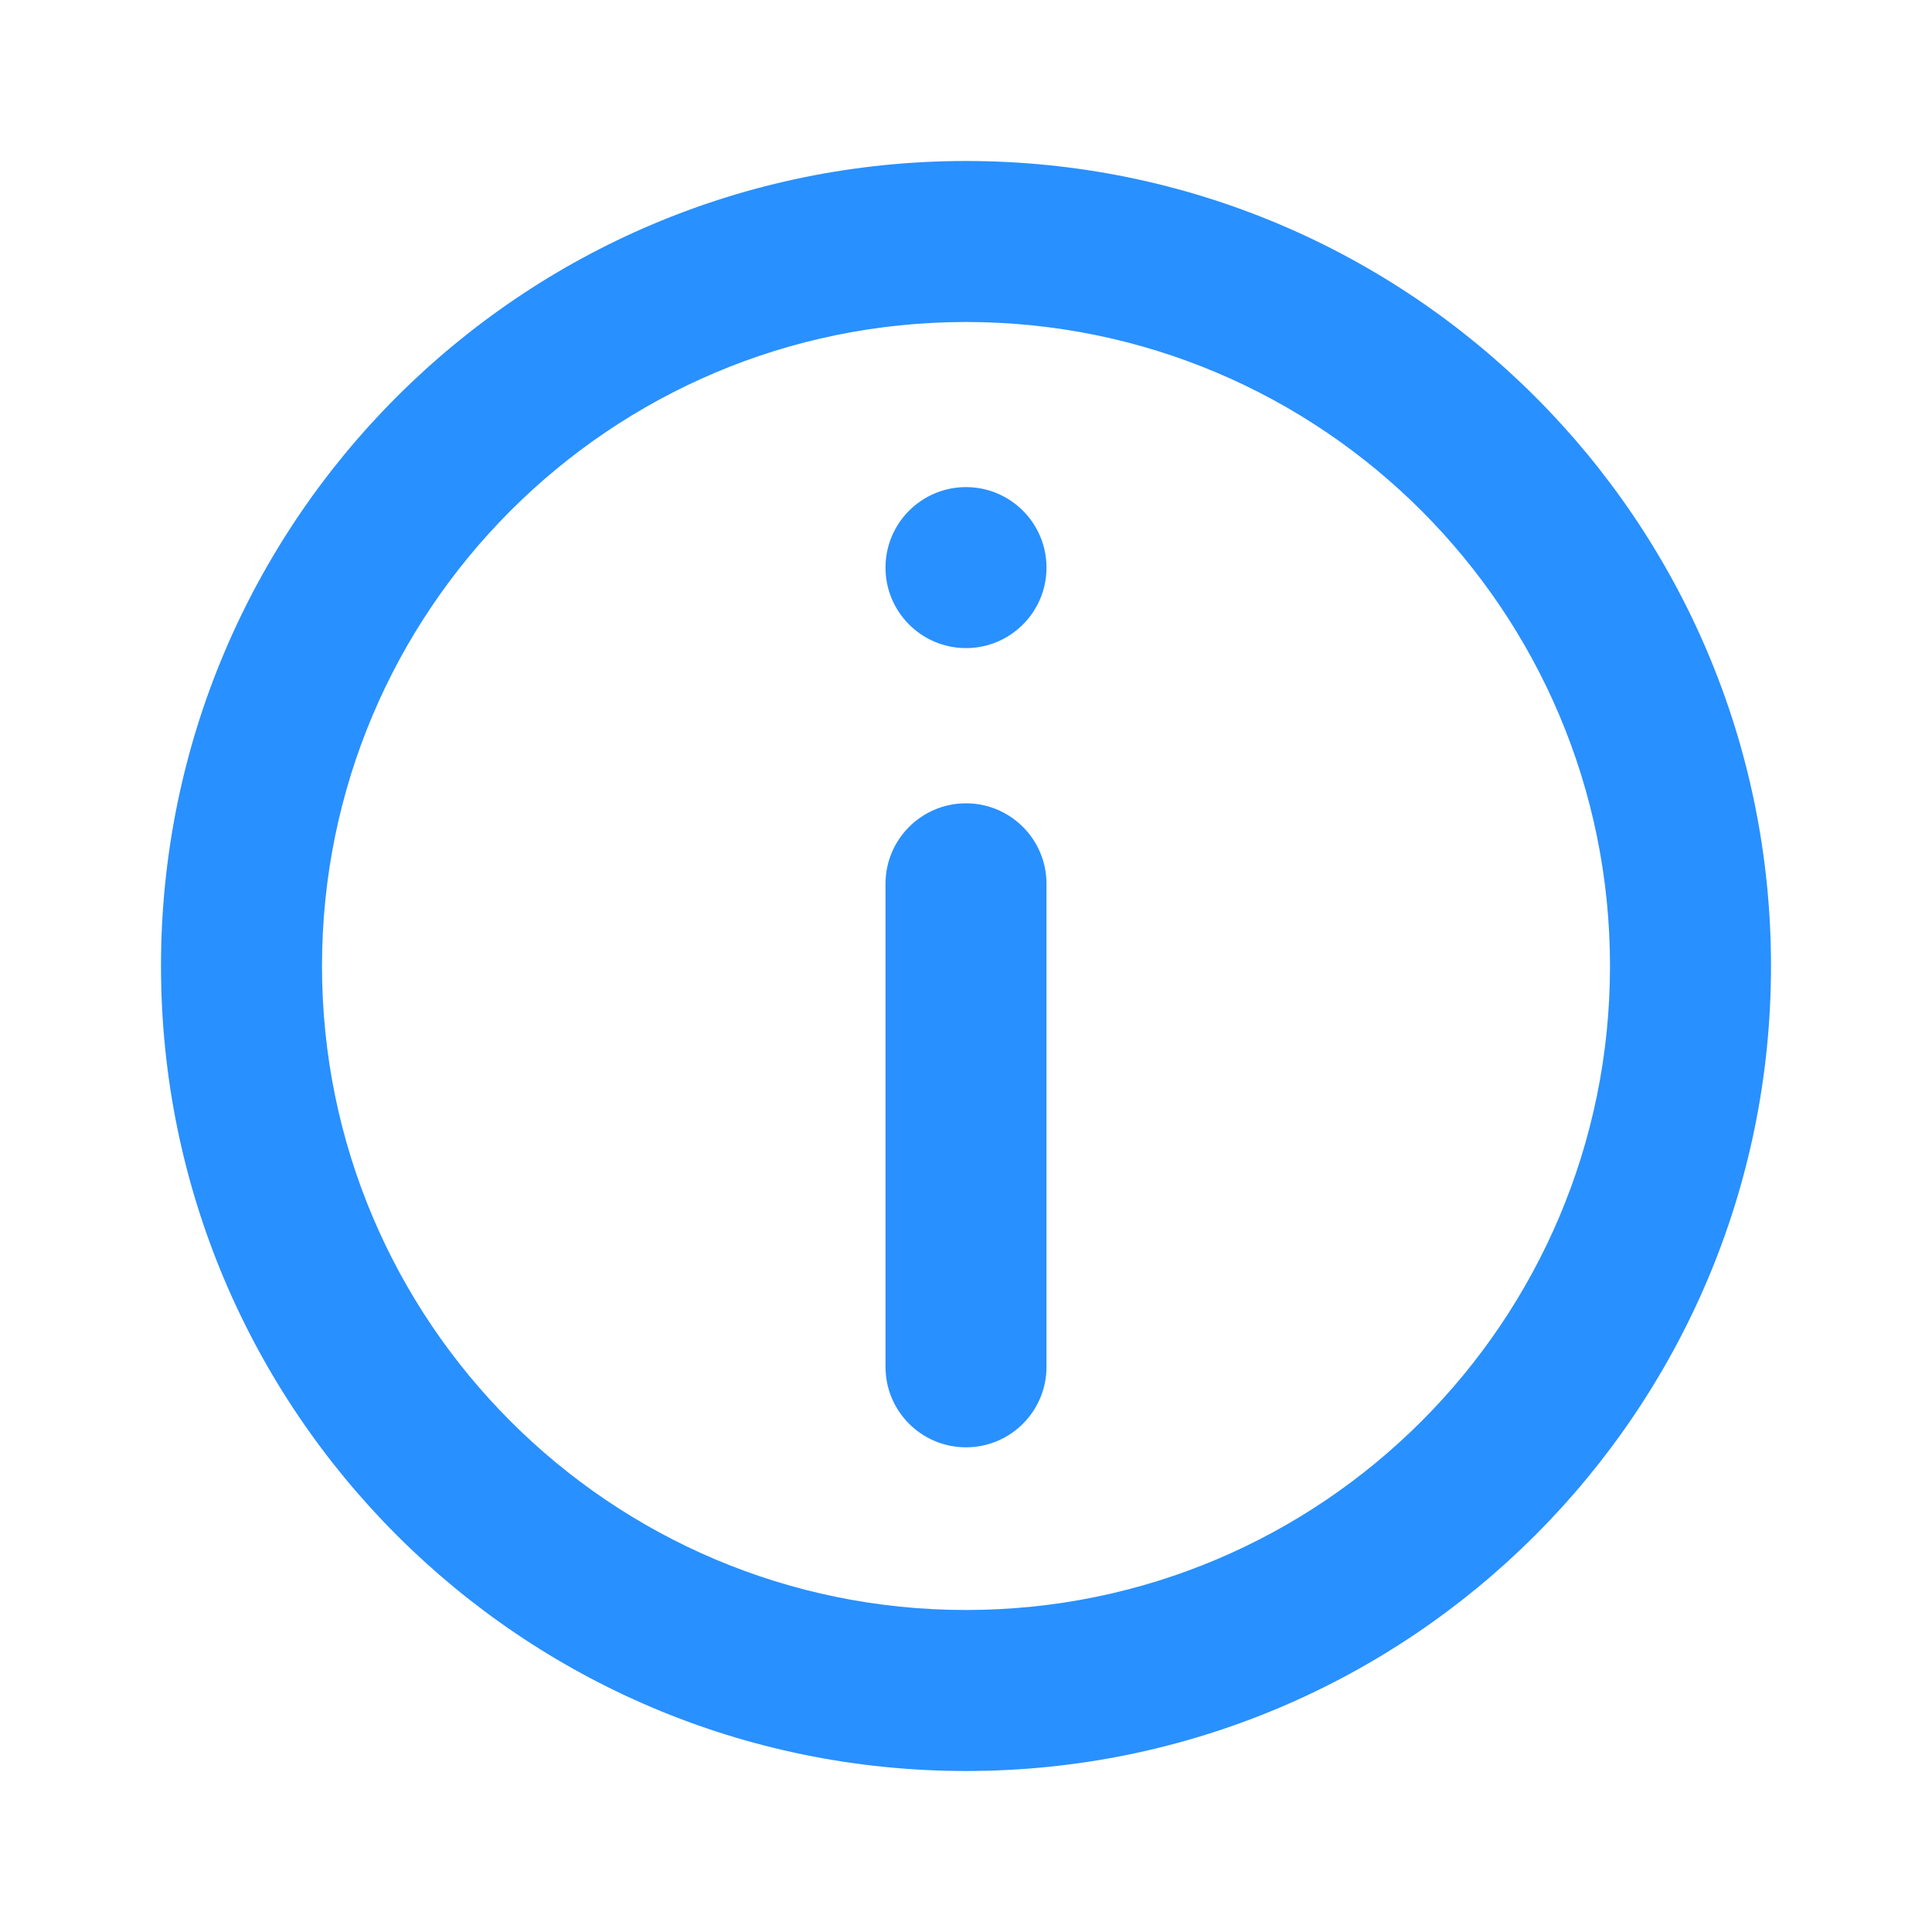
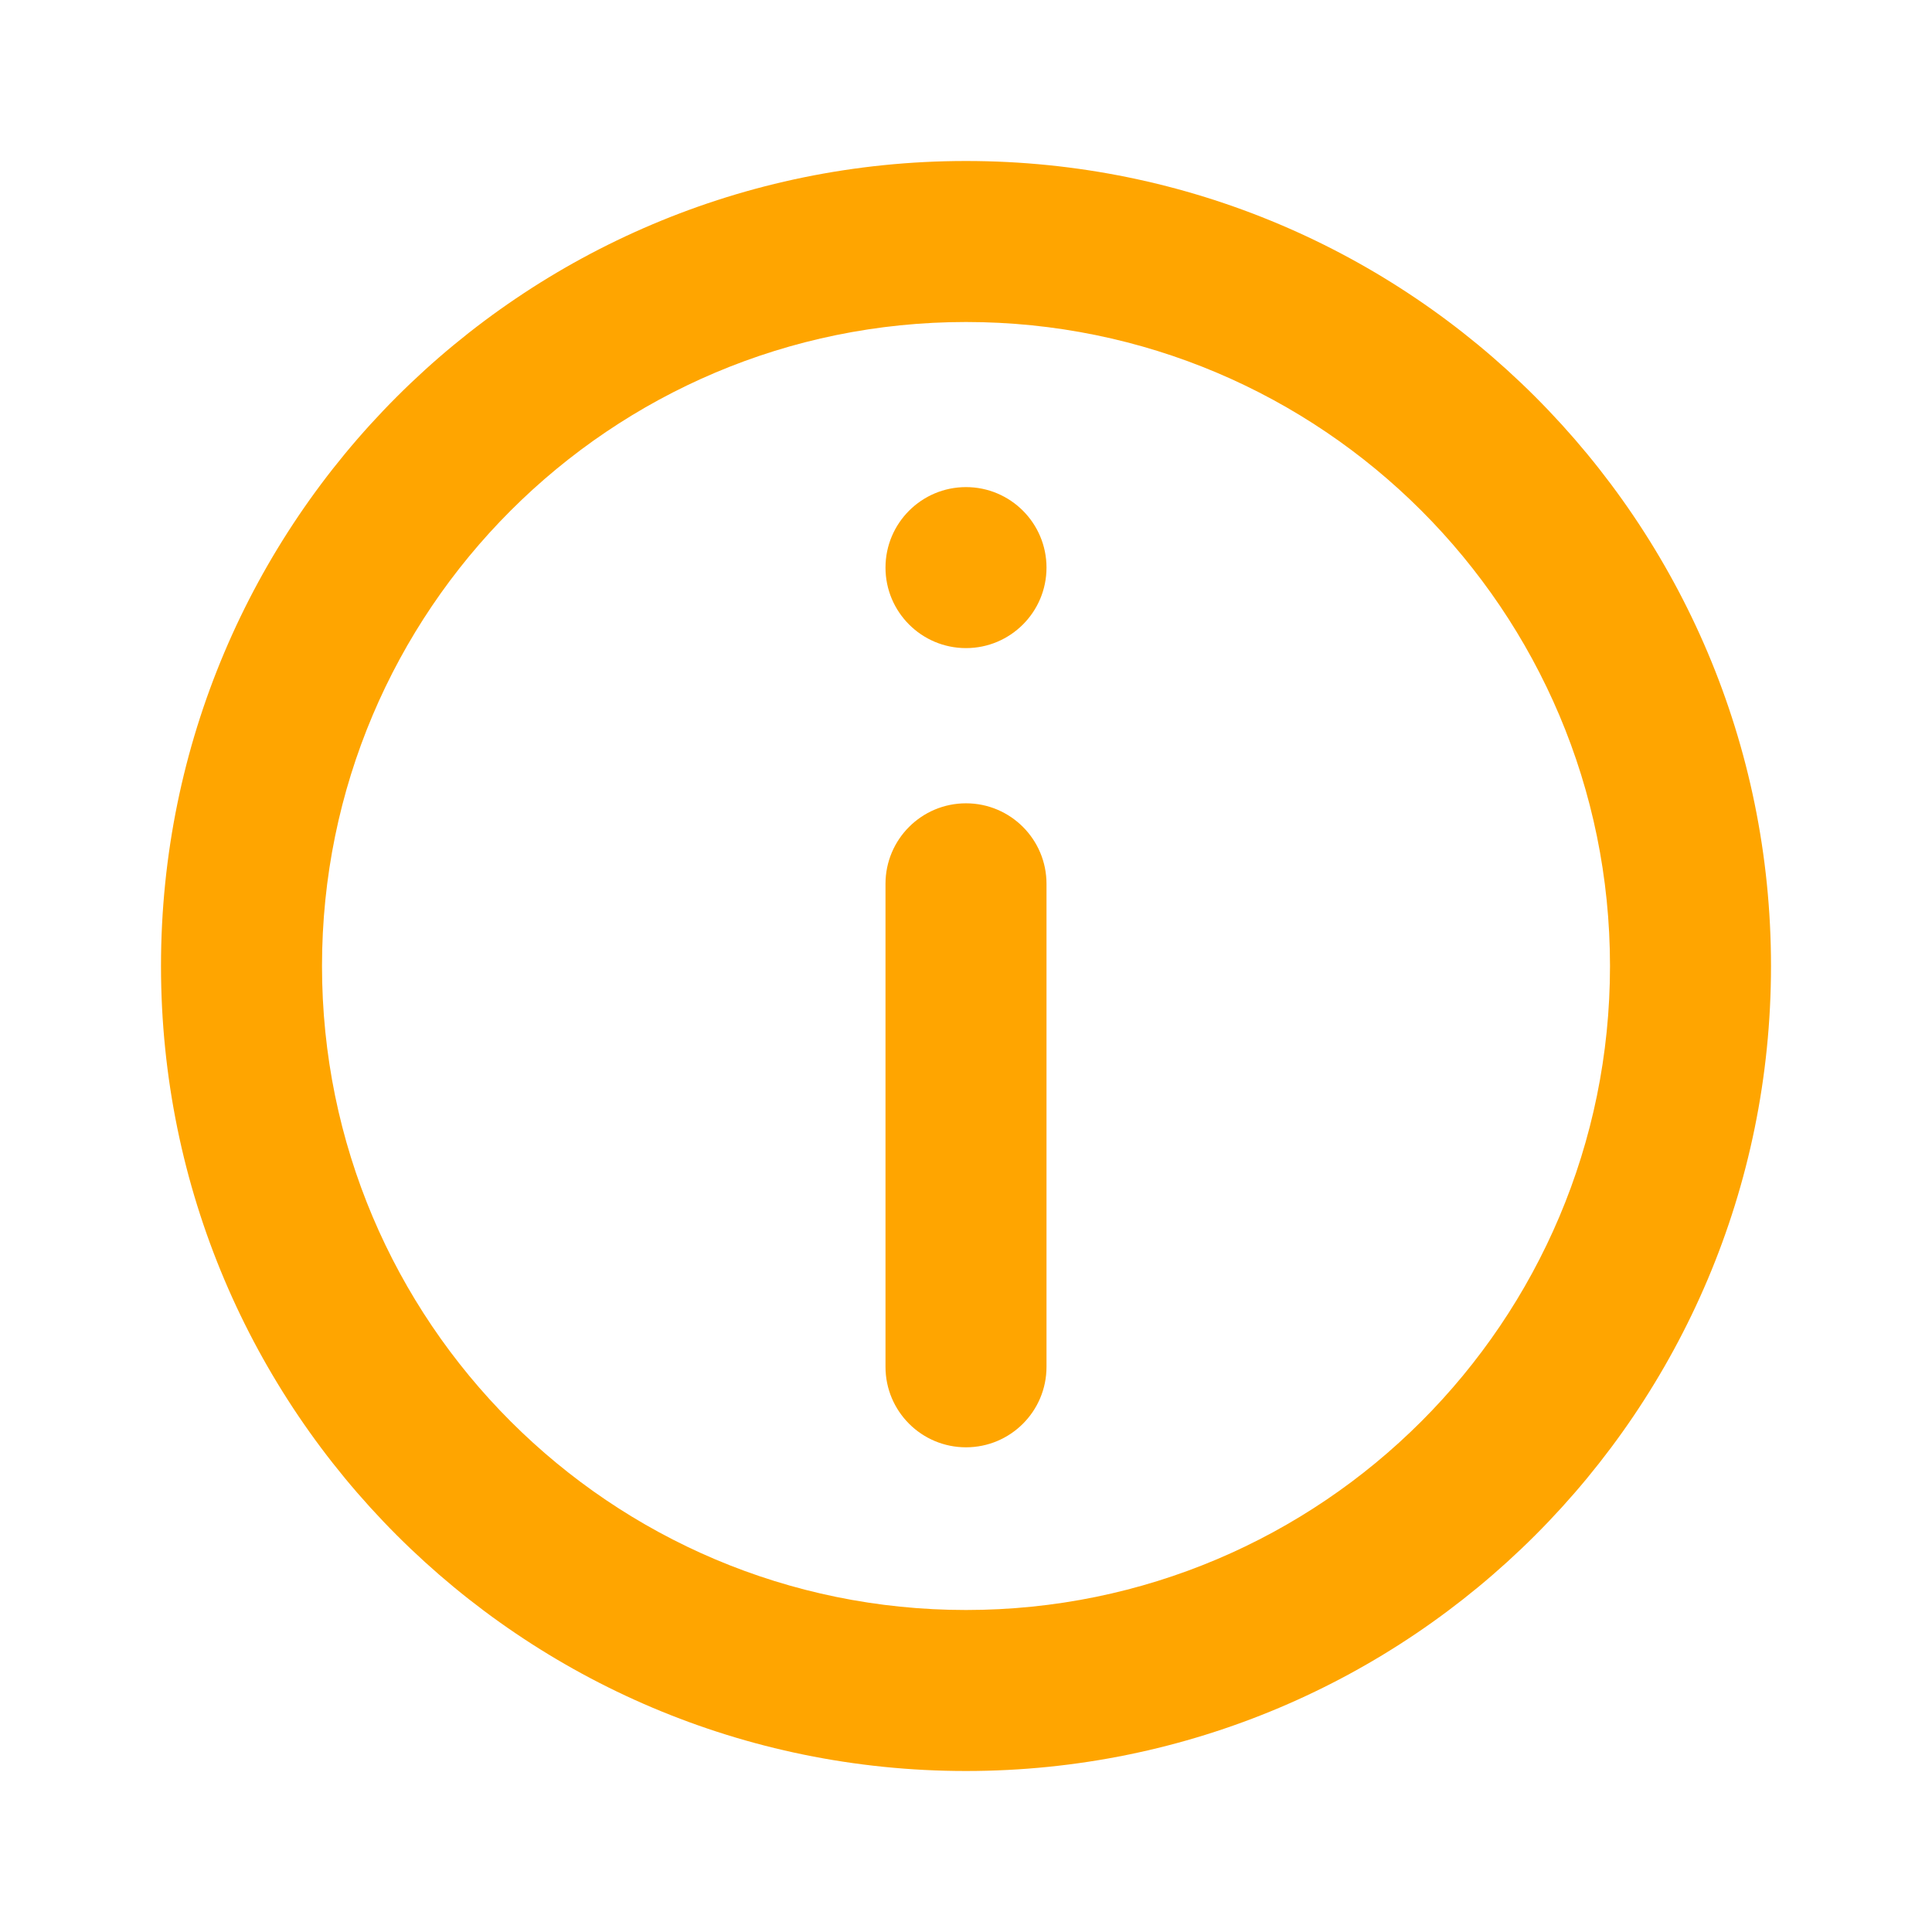
<svg xmlns="http://www.w3.org/2000/svg" width="24" height="24" viewBox="0 0 24 24" fill="none">
-   <path d="M11 10.979C11 10.427 11.448 9.979 12 9.979C12.552 9.979 13 10.427 13 10.979V16.979C13 17.532 12.552 17.979 12 17.979C11.448 17.979 11 17.532 11 16.979V10.979Z" fill="#2990ff" />
-   <path d="M12 6.051C11.448 6.051 11 6.499 11 7.051C11 7.603 11.448 8.051 12 8.051C12.552 8.051 13 7.603 13 7.051C13 6.499 12.552 6.051 12 6.051Z" fill="#2990ff" />
-   <path fill-rule="evenodd" clip-rule="evenodd" d="M12 2C6.477 2 2 6.477 2 12C2 17.523 6.477 22 12 22C17.523 22 22 17.523 22 12C22 6.477 17.523 2 12 2ZM4 12C4 16.418 7.582 20 12 20C16.418 20 20 16.418 20 12C20 7.582 16.418 4 12 4C7.582 4 4 7.582 4 12Z" fill="#2990ff" />
+   <path d="M11 10.979C11 10.427 11.448 9.979 12 9.979C12.552 9.979 13 10.427 13 10.979V16.979C13 17.532 12.552 17.979 12 17.979C11.448 17.979 11 17.532 11 16.979V10.979Z" fill="orange" />
+   <path d="M12 6.051C11.448 6.051 11 6.499 11 7.051C11 7.603 11.448 8.051 12 8.051C12.552 8.051 13 7.603 13 7.051C13 6.499 12.552 6.051 12 6.051Z" fill="orange" />
+   <path fill-rule="evenodd" clip-rule="evenodd" d="M12 2C6.477 2 2 6.477 2 12C2 17.523 6.477 22 12 22C17.523 22 22 17.523 22 12C22 6.477 17.523 2 12 2ZM4 12C4 16.418 7.582 20 12 20C16.418 20 20 16.418 20 12C20 7.582 16.418 4 12 4C7.582 4 4 7.582 4 12Z" fill="orange" />
</svg>
